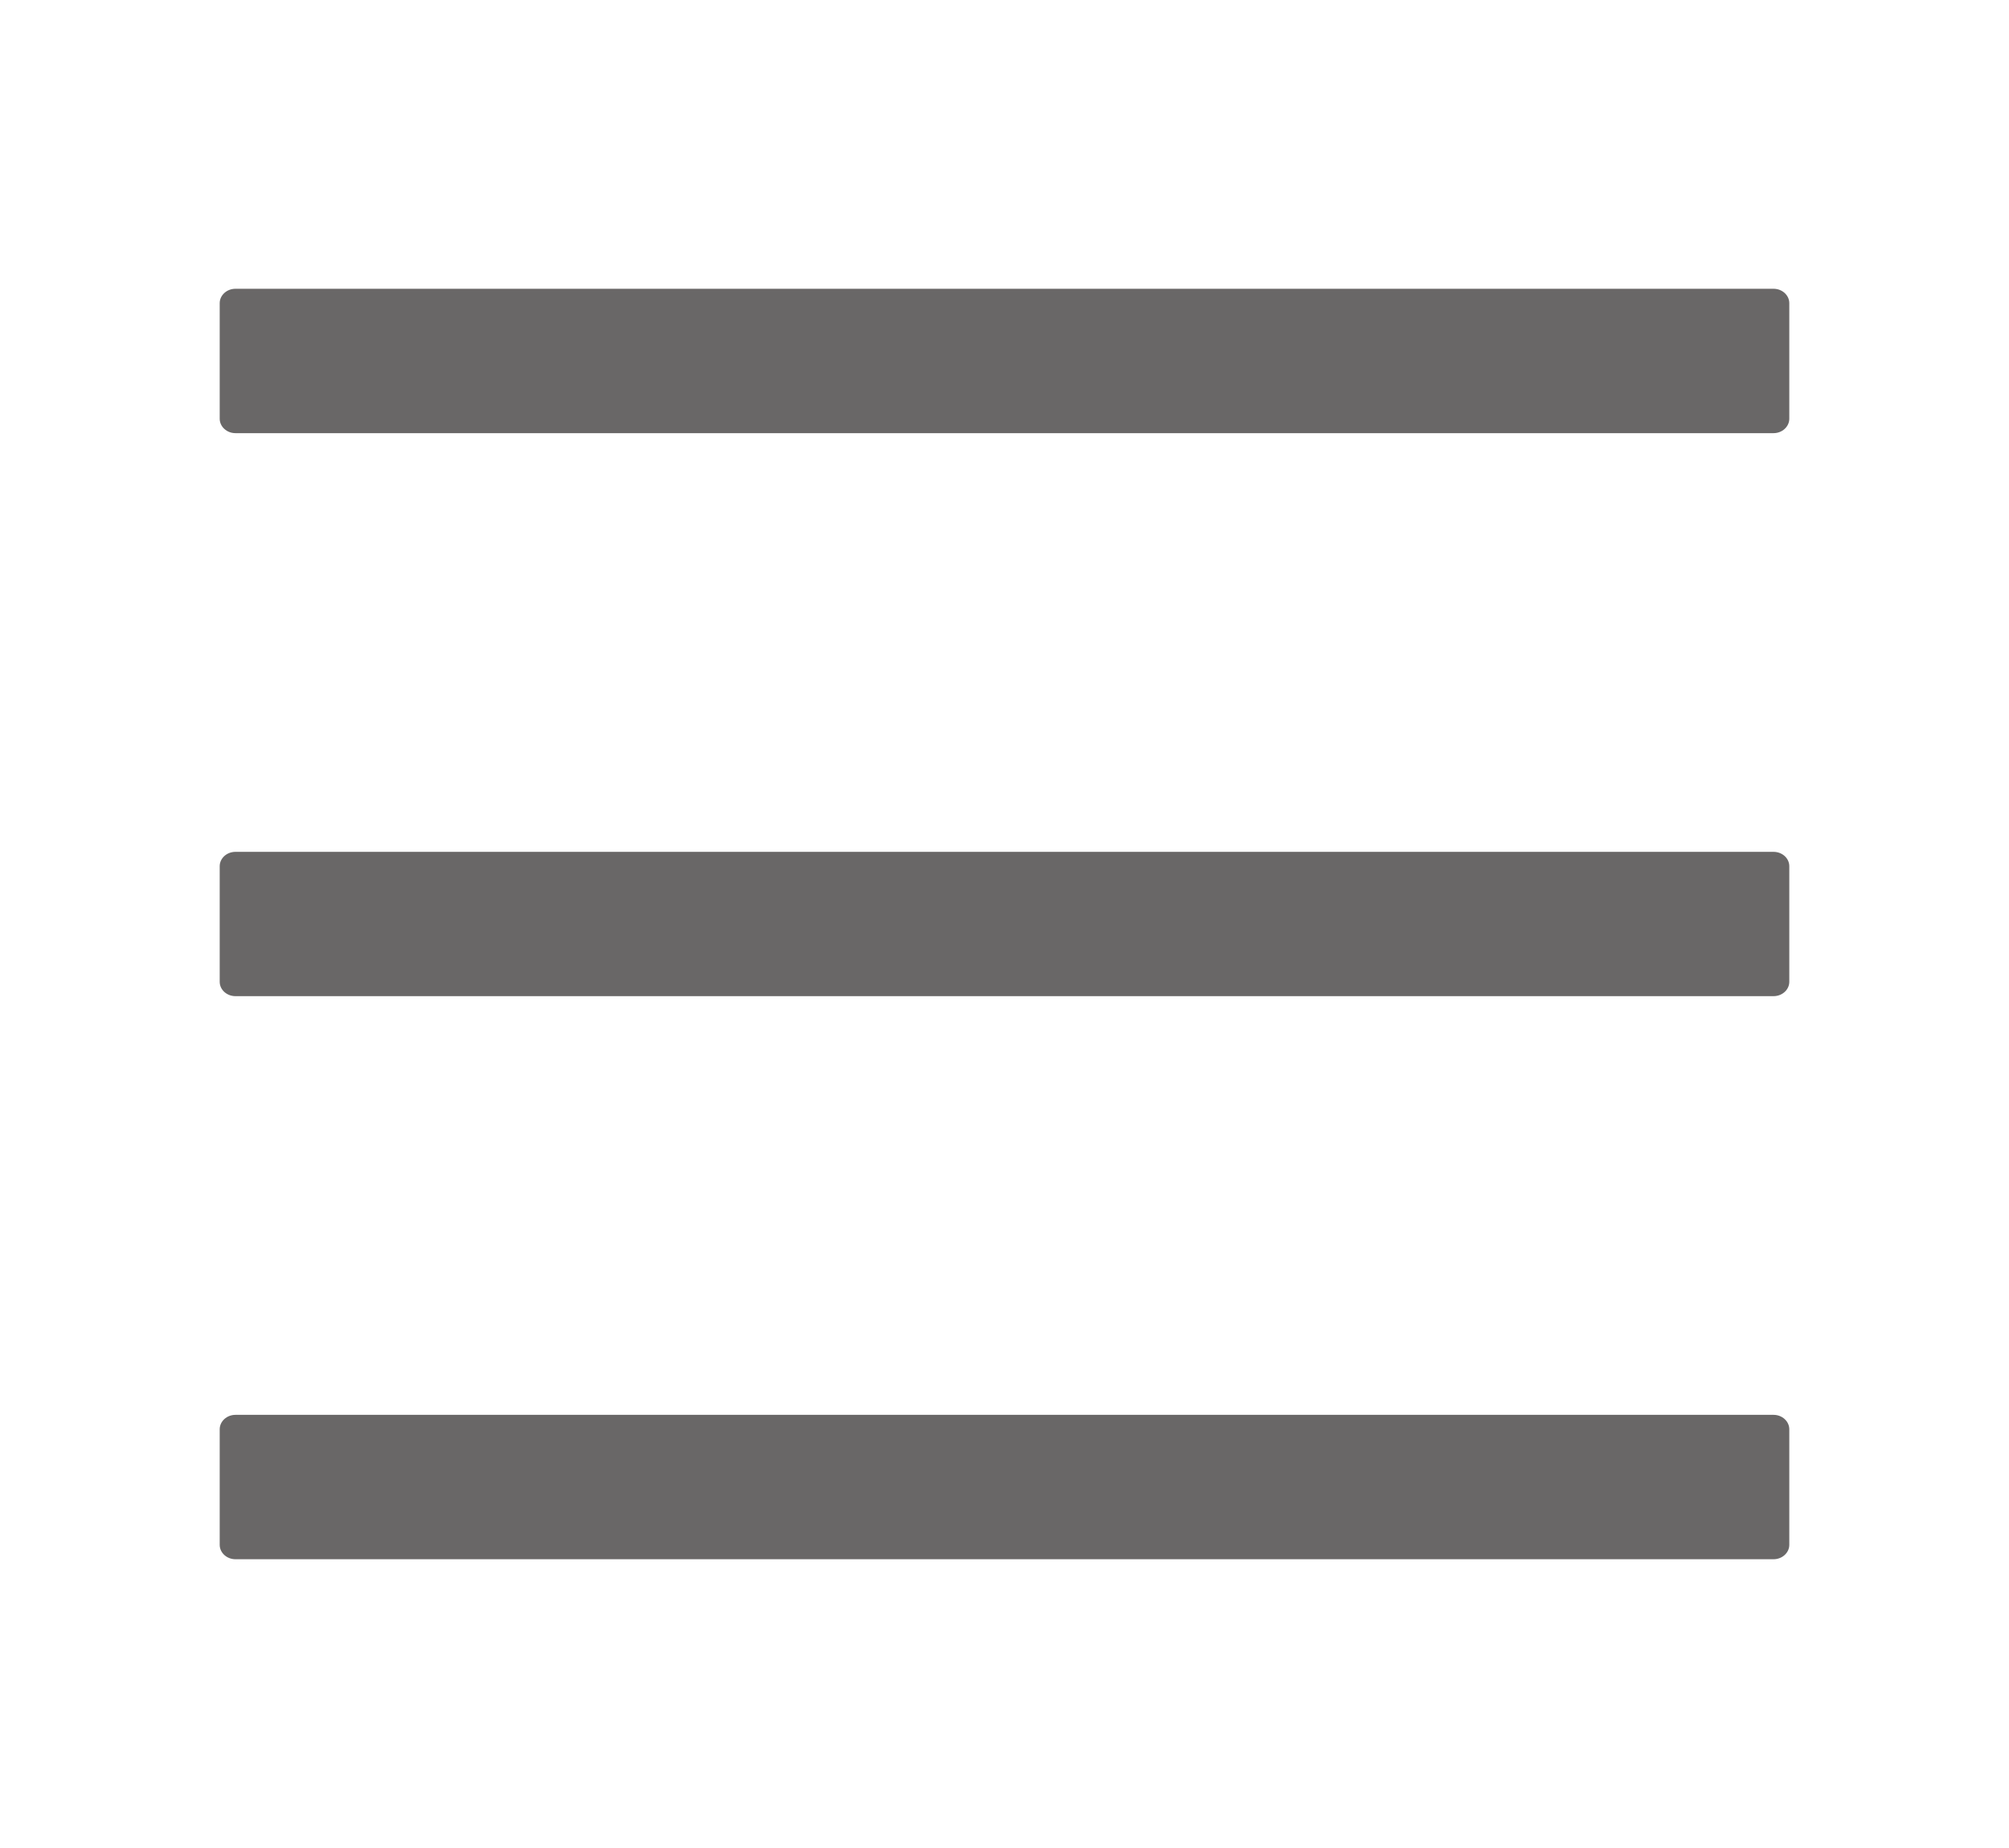
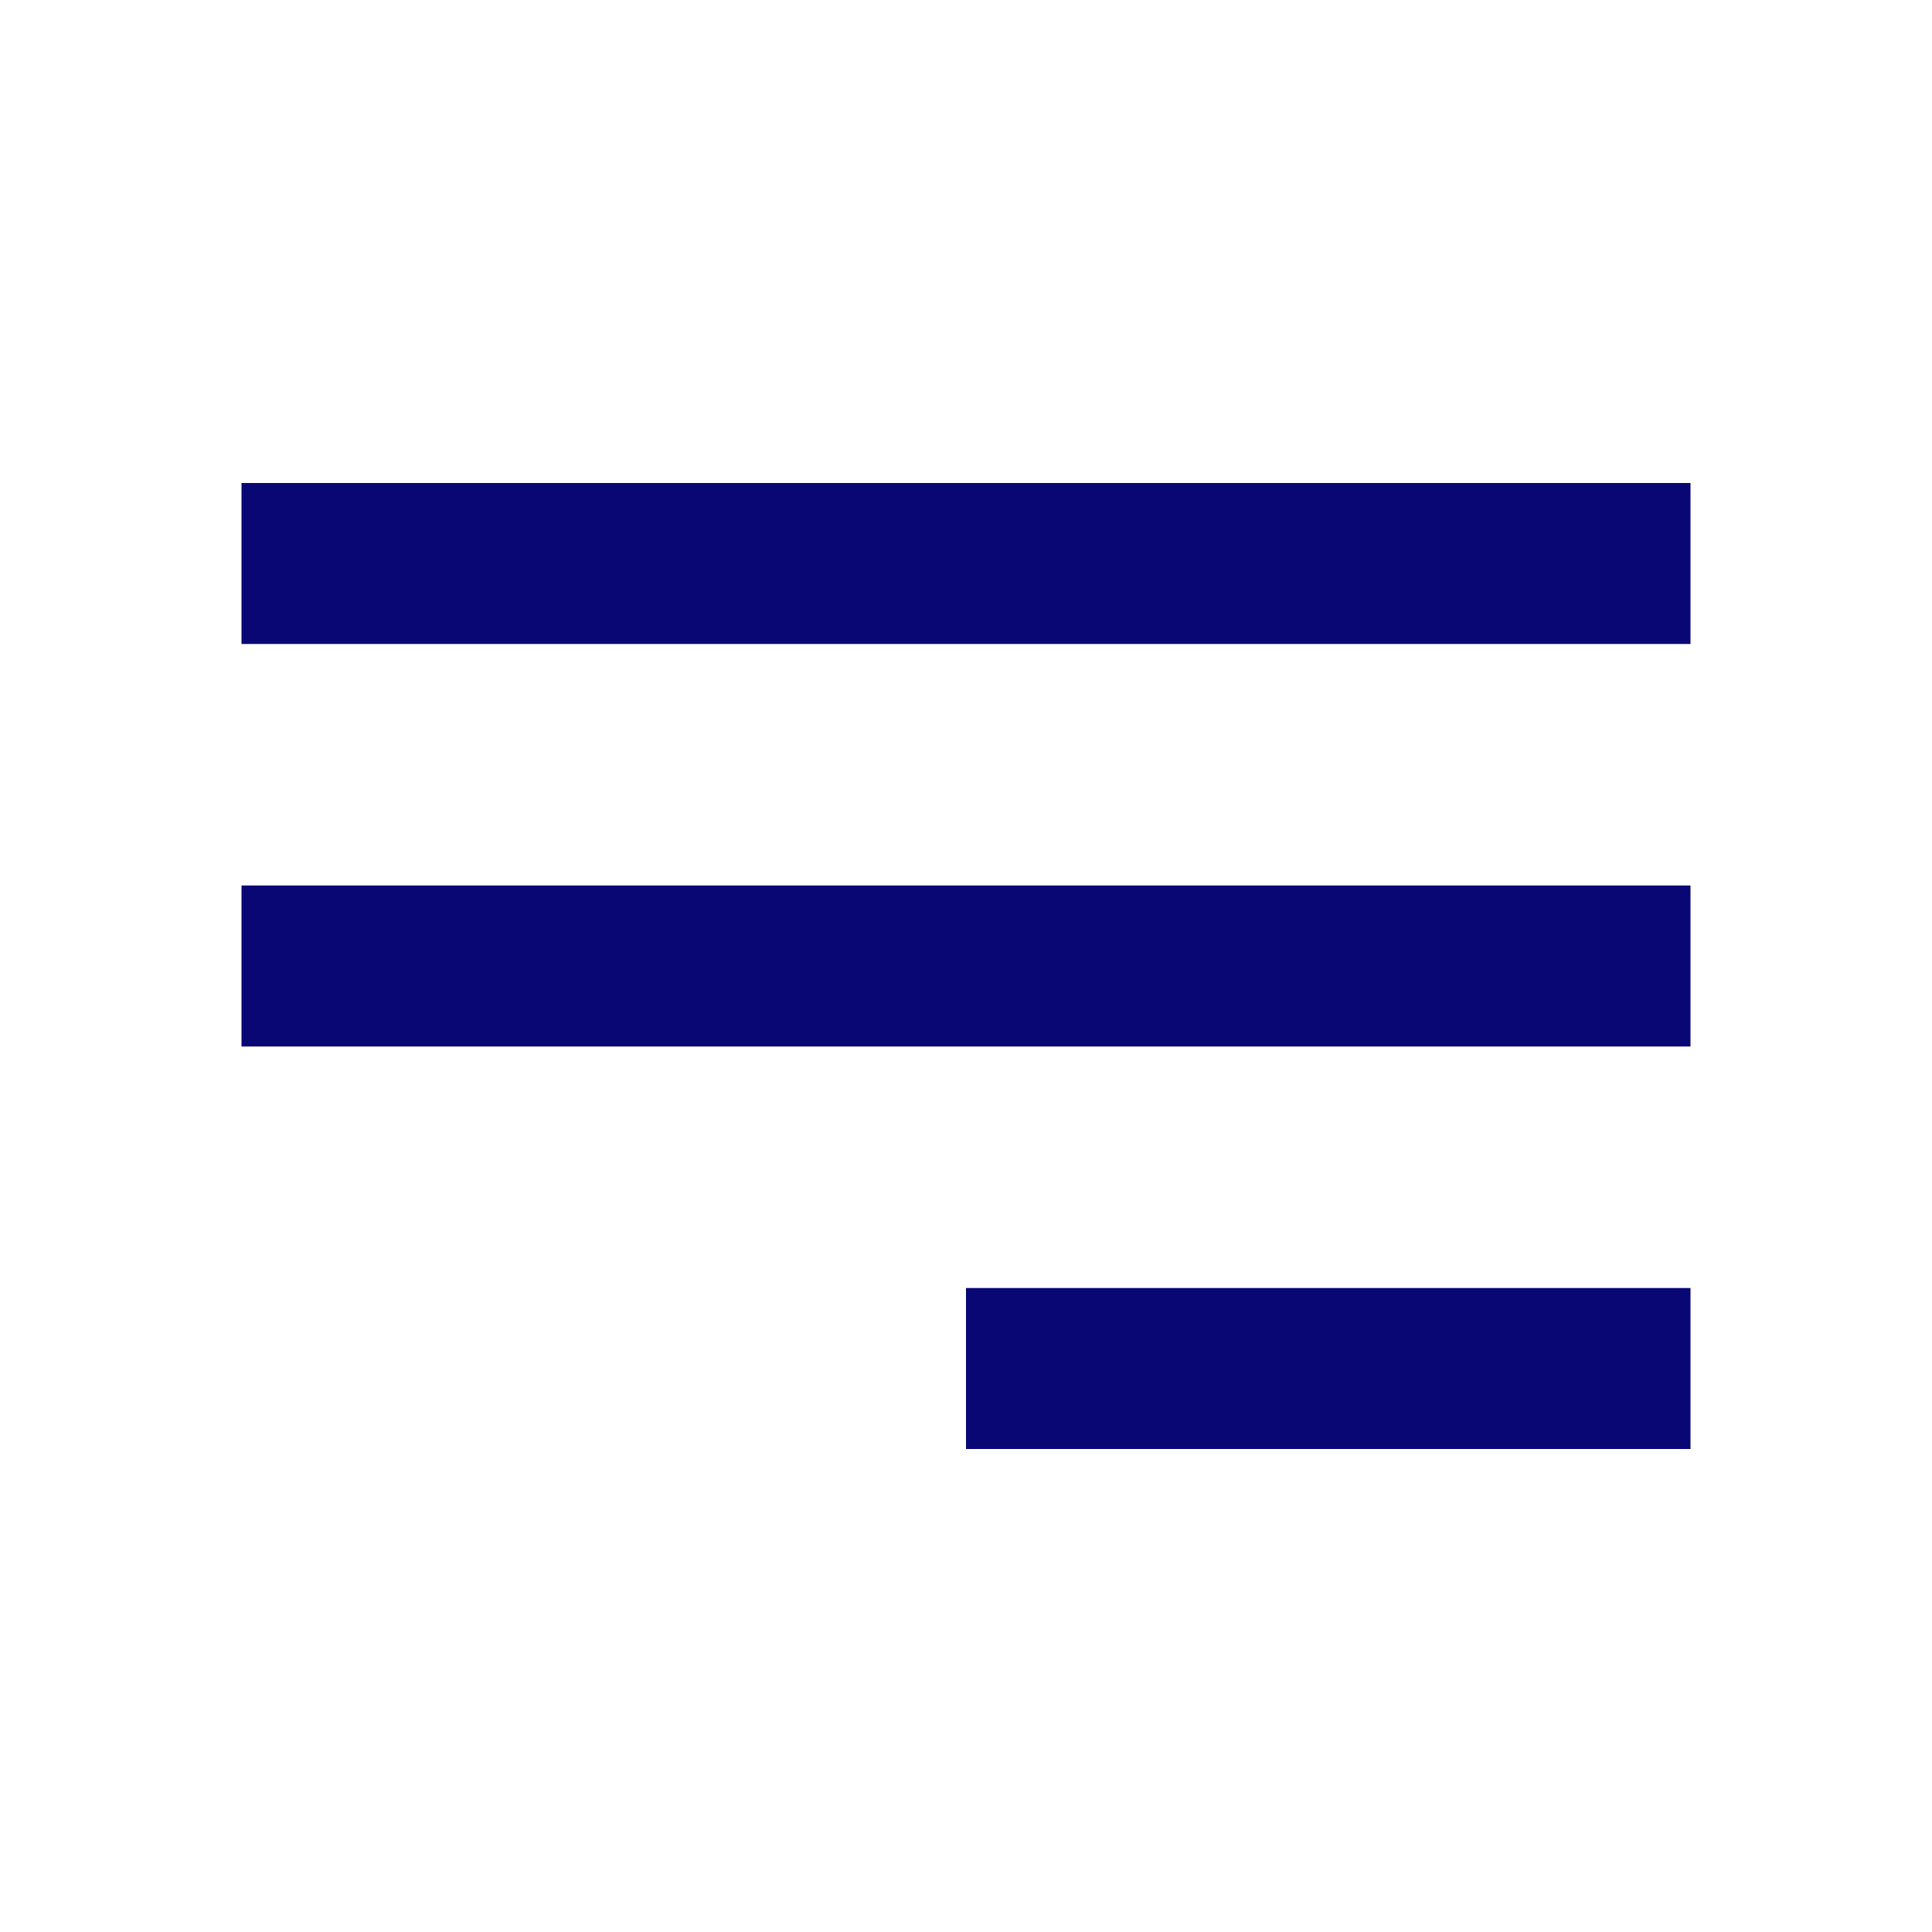
- <svg xmlns="http://www.w3.org/2000/svg" width="25" height="23" viewBox="0 0 25 23" fill="none">
-   <path d="M2.93 3.594H22.07C22.178 3.594 22.266 3.675 22.266 3.773V5.211C22.266 5.31 22.178 5.391 22.07 5.391H2.93C2.822 5.391 2.734 5.31 2.734 5.211V3.773C2.734 3.675 2.822 3.594 2.93 3.594ZM2.93 17.609H22.07C22.178 17.609 22.266 17.69 22.266 17.789V19.227C22.266 19.325 22.178 19.406 22.07 19.406H2.93C2.822 19.406 2.734 19.325 2.734 19.227V17.789C2.734 17.69 2.822 17.609 2.93 17.609ZM2.93 10.602H22.07C22.178 10.602 22.266 10.682 22.266 10.781V12.219C22.266 12.318 22.178 12.398 22.07 12.398H2.93C2.822 12.398 2.734 12.318 2.734 12.219V10.781C2.734 10.682 2.822 10.602 2.93 10.602Z" fill="#696767" />
+ <svg xmlns="http://www.w3.org/2000/svg" width="40" height="40" viewBox="0 0 40 40" fill="none">
+   <path d="M35 30H20V26.667H35V30ZM35 21.667H5V18.333H35V21.667ZM35 13.333H5V10H35V13.333Z" fill="#090774" />
</svg>
